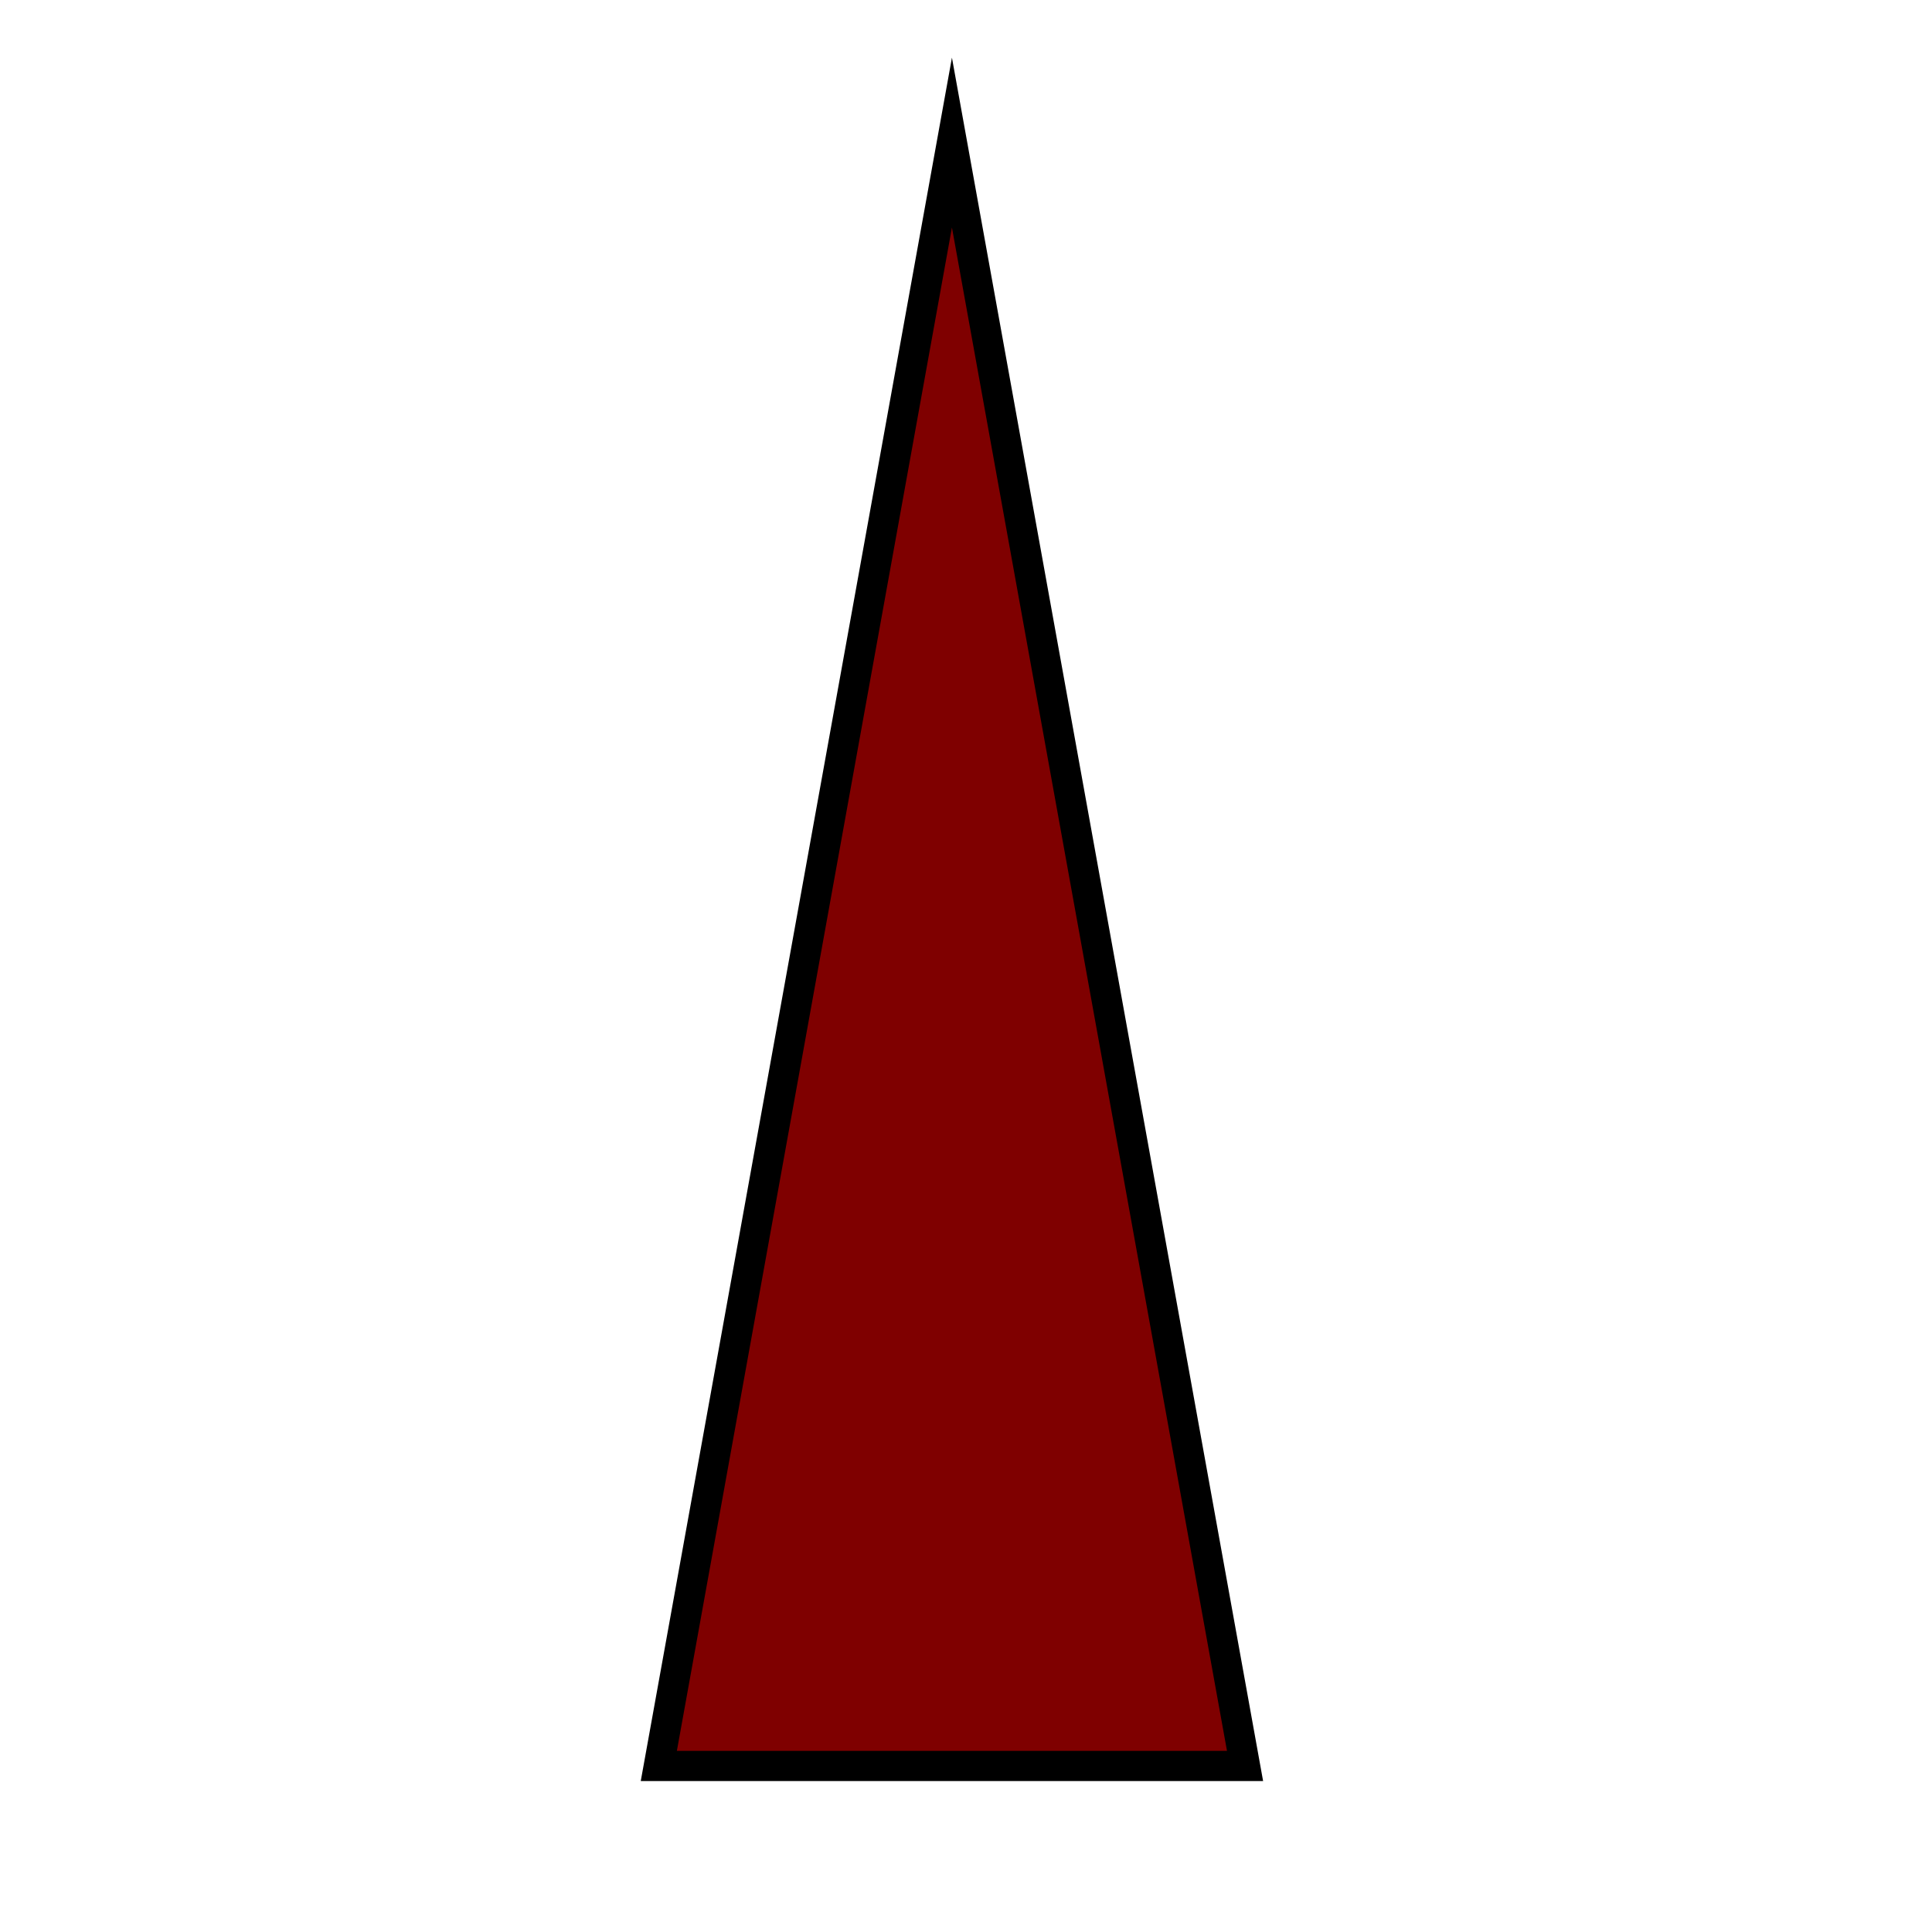
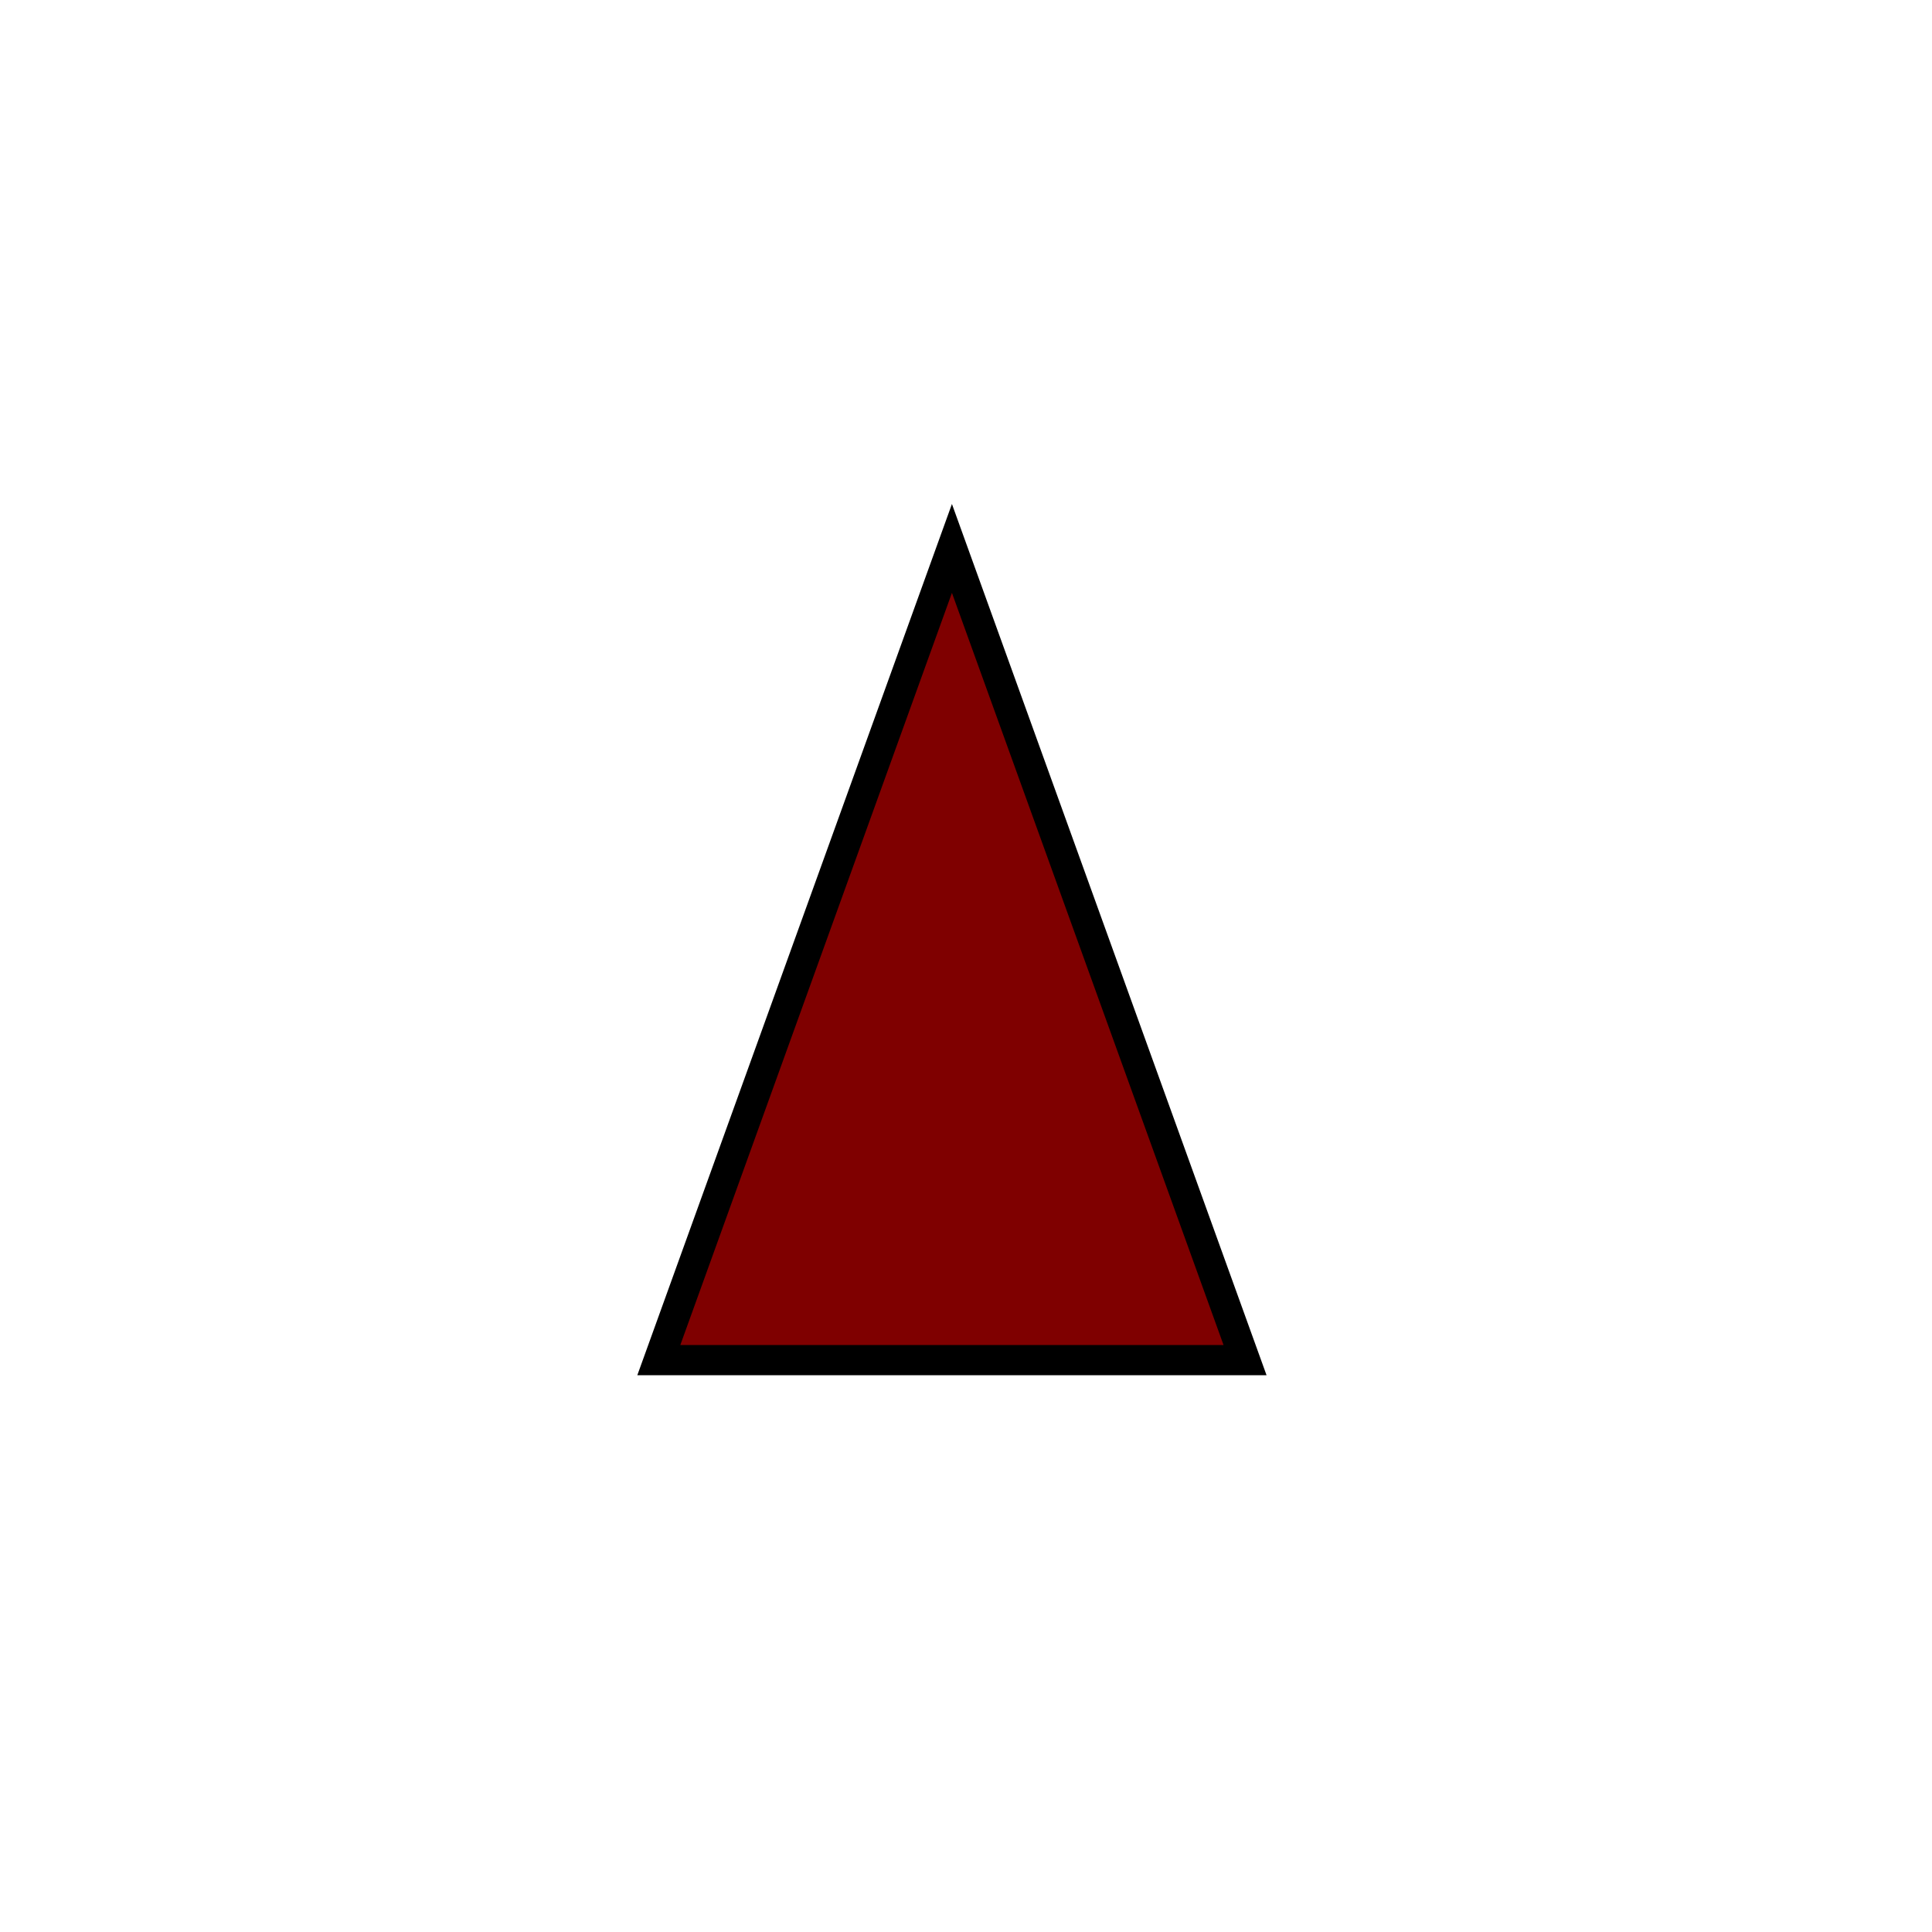
<svg xmlns="http://www.w3.org/2000/svg" version="1.1" id="Слой_1" x="0px" y="0px" width="64px" height="64px" viewBox="0 0 64 64" enable-background="new 0 0 64 64" xml:space="preserve">
-   <polygon fill="#7F0000" stroke="#000000" stroke-miterlimit="10" points="21.824,58.5 31.534,4.723 41.244,58.5 " />
+   <polygon fill="#7F0000" stroke="#000000" stroke-miterlimit="10" points="21.824,45.056 31.534,18.167 41.244,45.056 " />
</svg>
